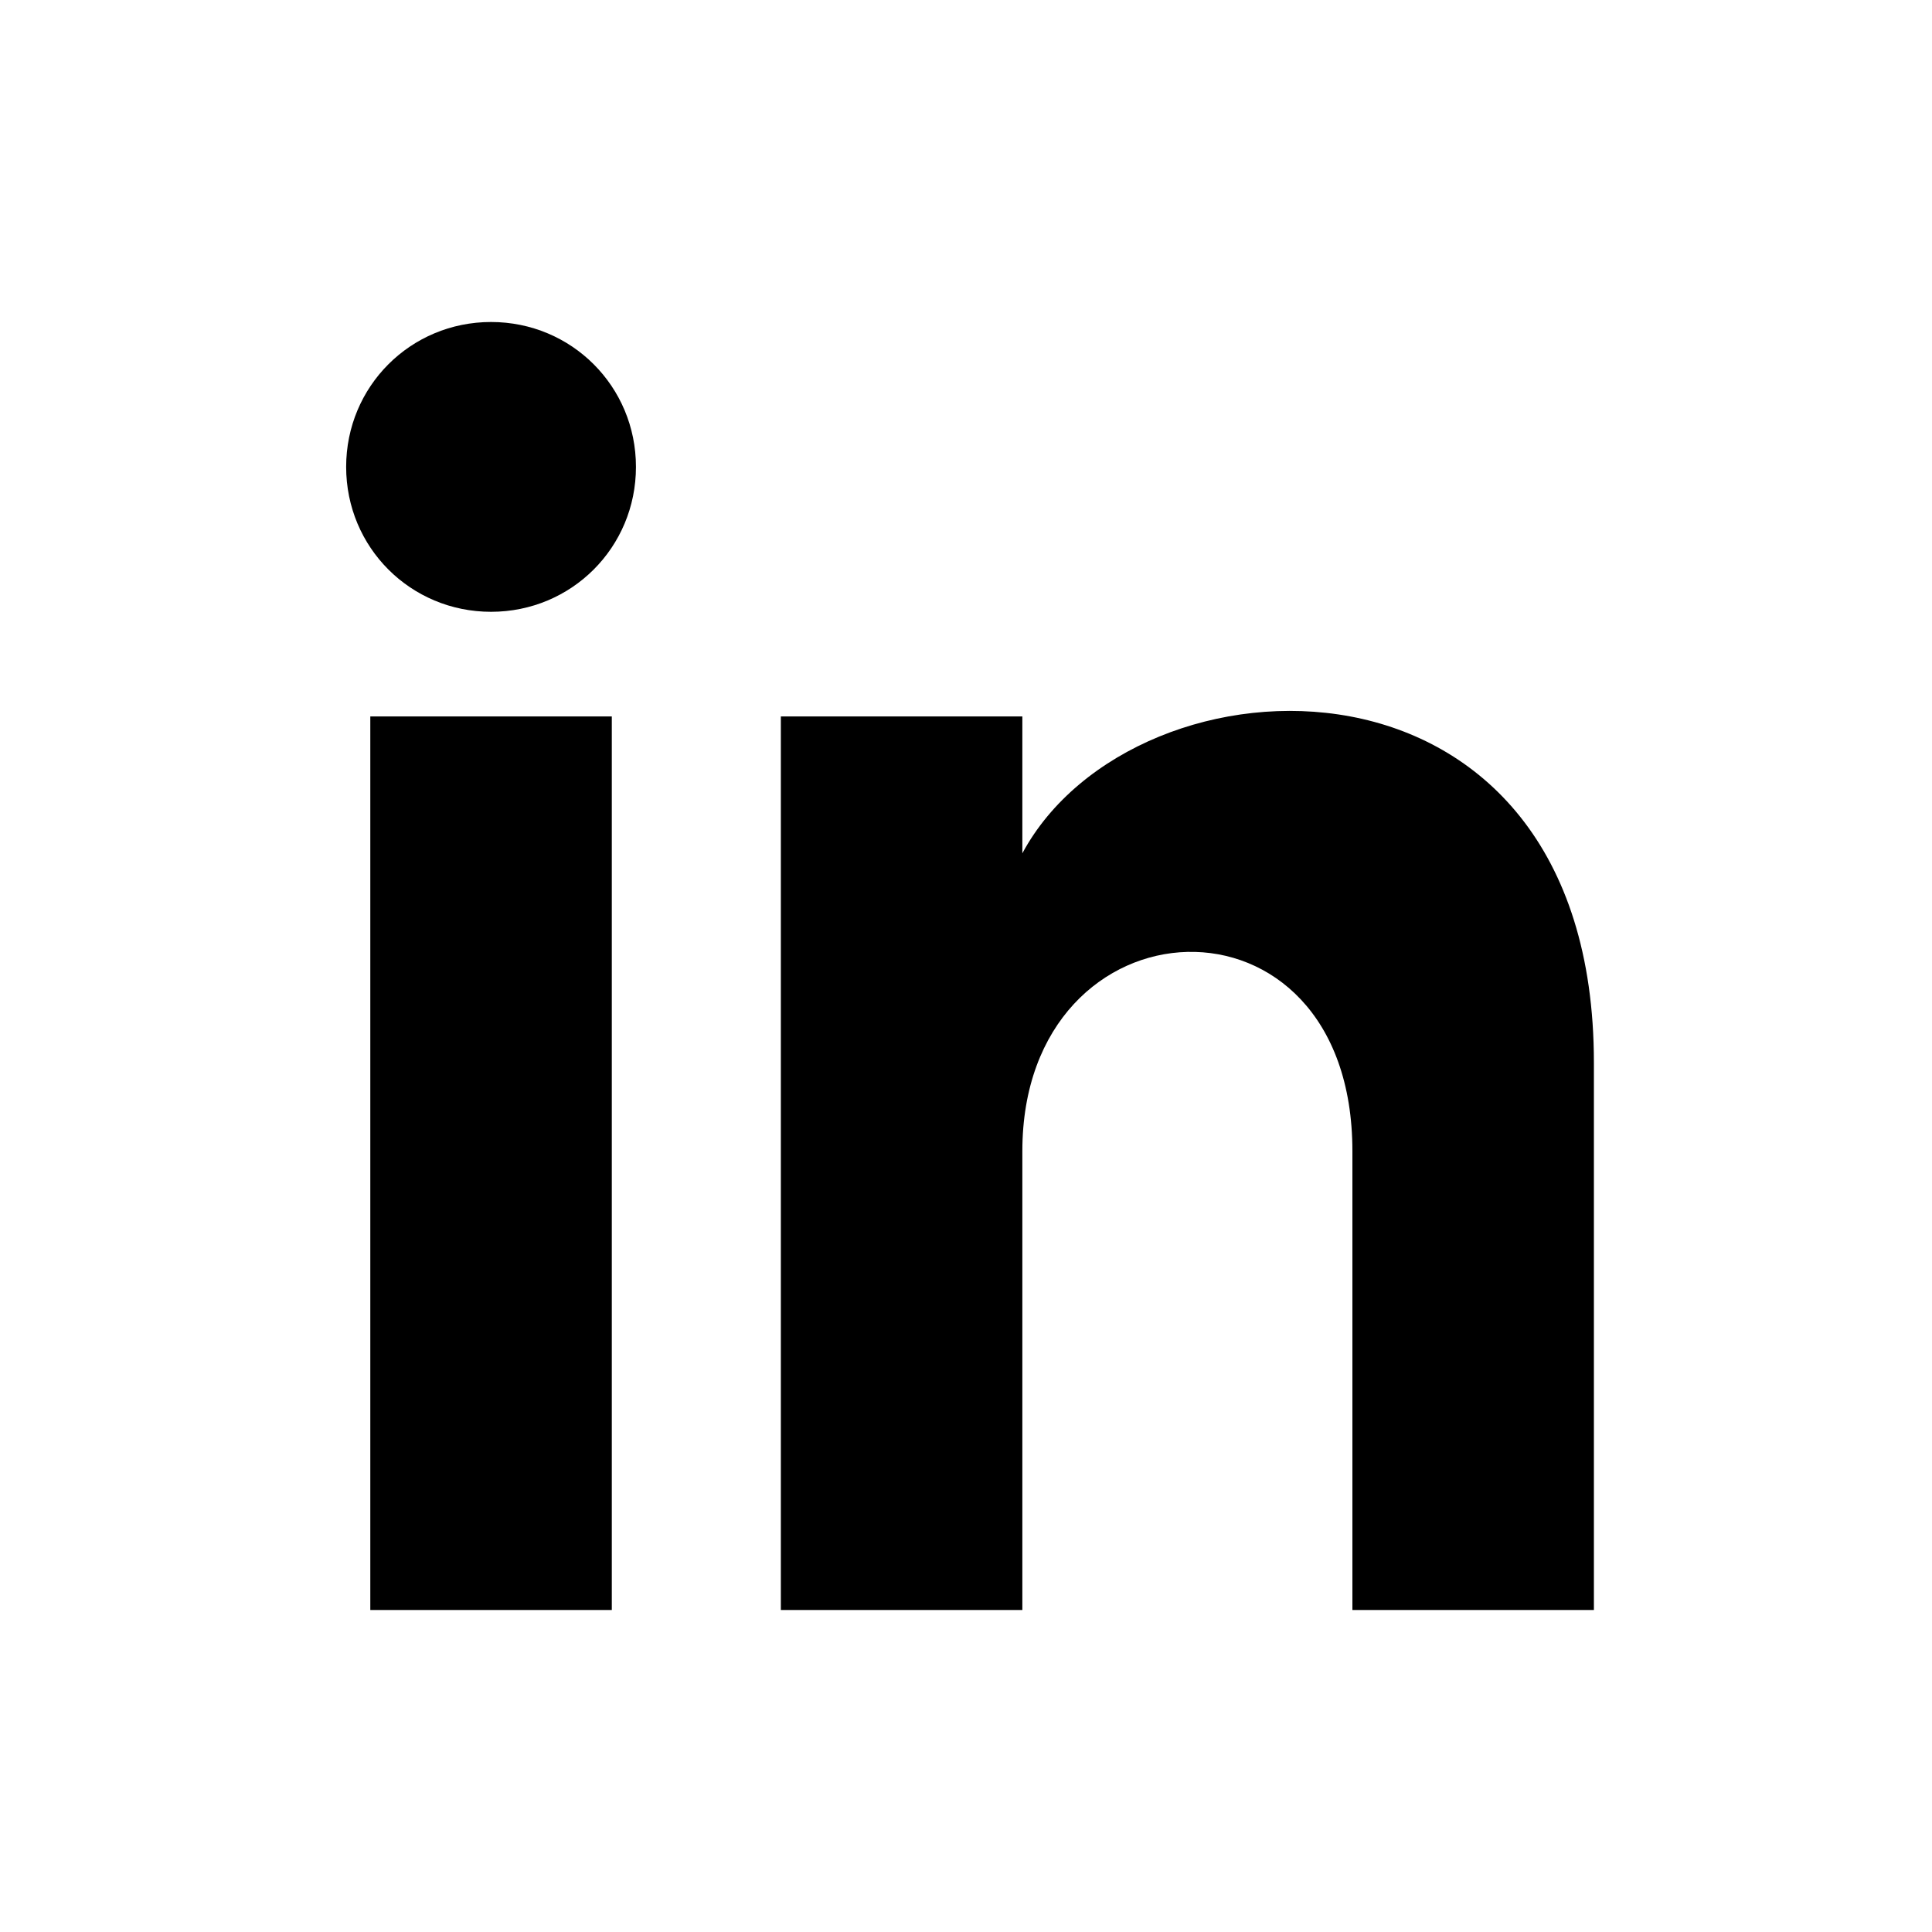
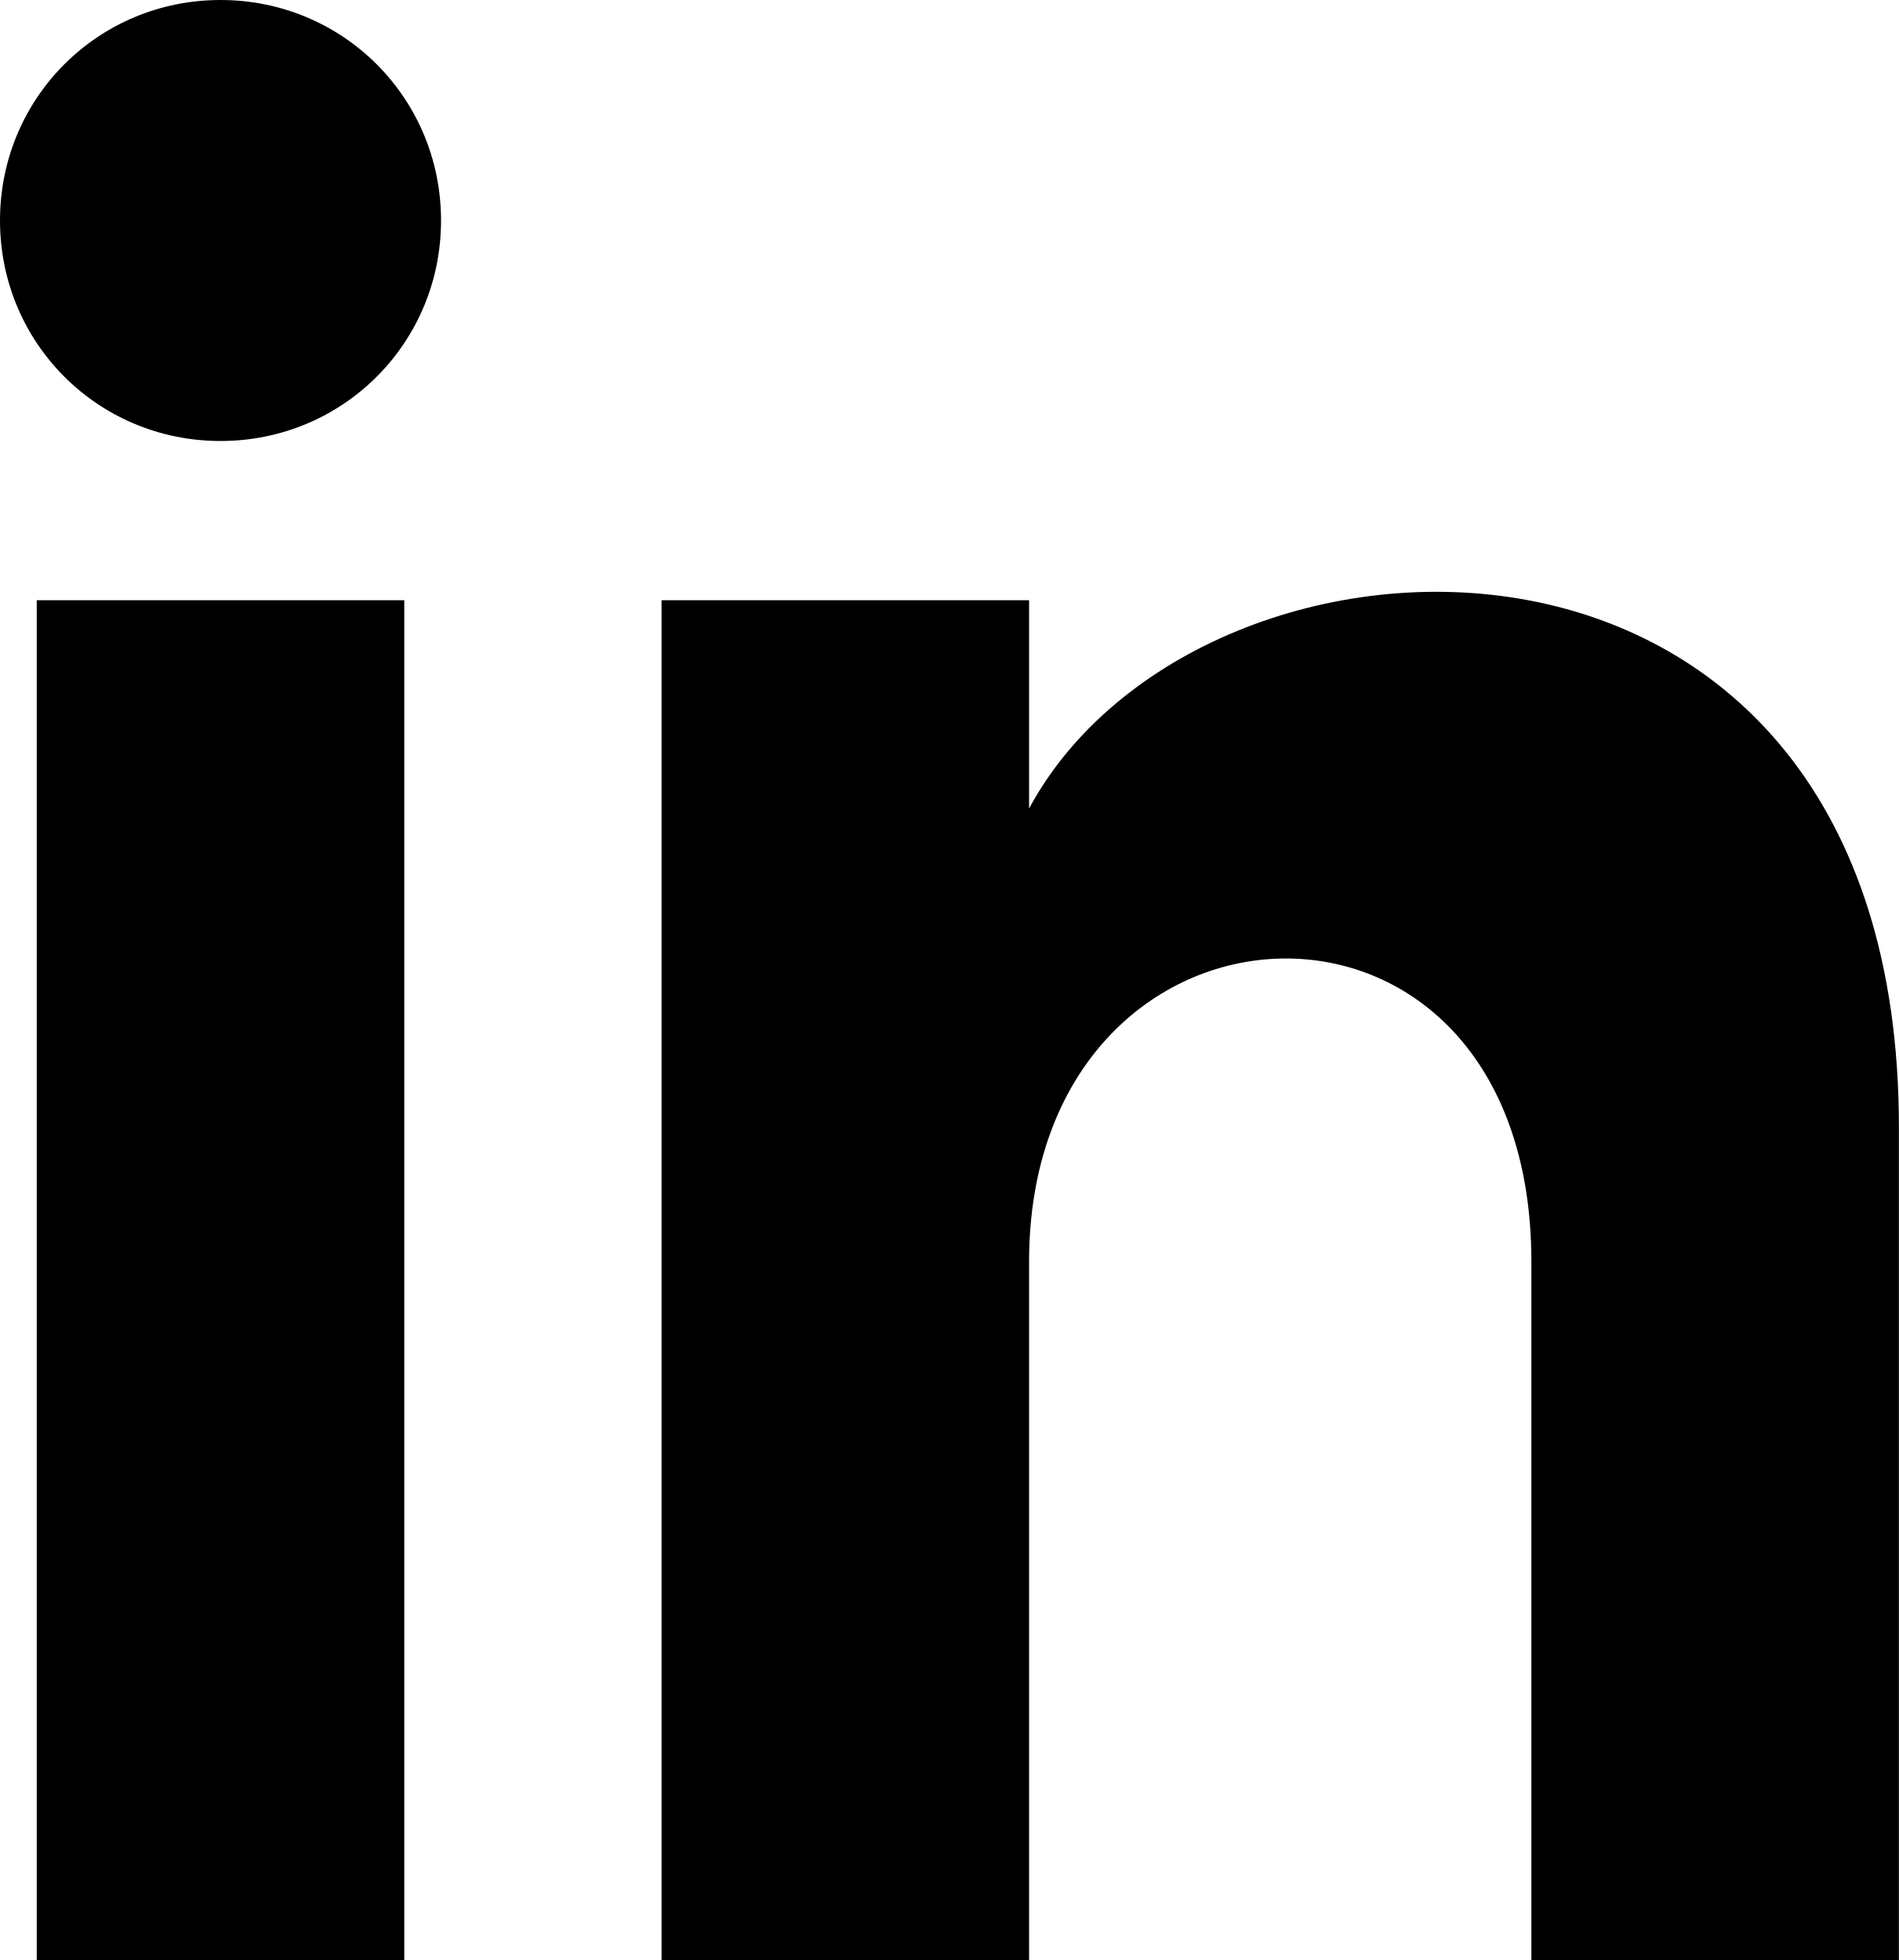
- <svg xmlns="http://www.w3.org/2000/svg" width="240" height="240" viewBox="0 0 240 240" fill="none">
-   <path d="M46 200H76V89H46V200ZM61 40C51 40 43 48 43 58C43 68 51 76 61 76C71 76 79 68 79 58C79 48 71 40 61 40ZM127 106V89H97V200H127V143C127 111 168 109 168 143V200H198V132C198 78 141 80 127 106Z" fill="black" />
+ <svg xmlns="http://www.w3.org/2000/svg" width="155" height="160" viewBox="0 0 155 160" fill="none">
+   <path d="M3 160H33V49H3V160ZM18 0C8 0 0 8 0 18C0 28 8 36 18 36C28 36 36 28 36 18C36 8 28 0 18 0ZM84 66V49H54V160H84V103C84 71 125 69 125 103V160H155V92C155 38 98 40 84 66Z" fill="black" />
</svg>
